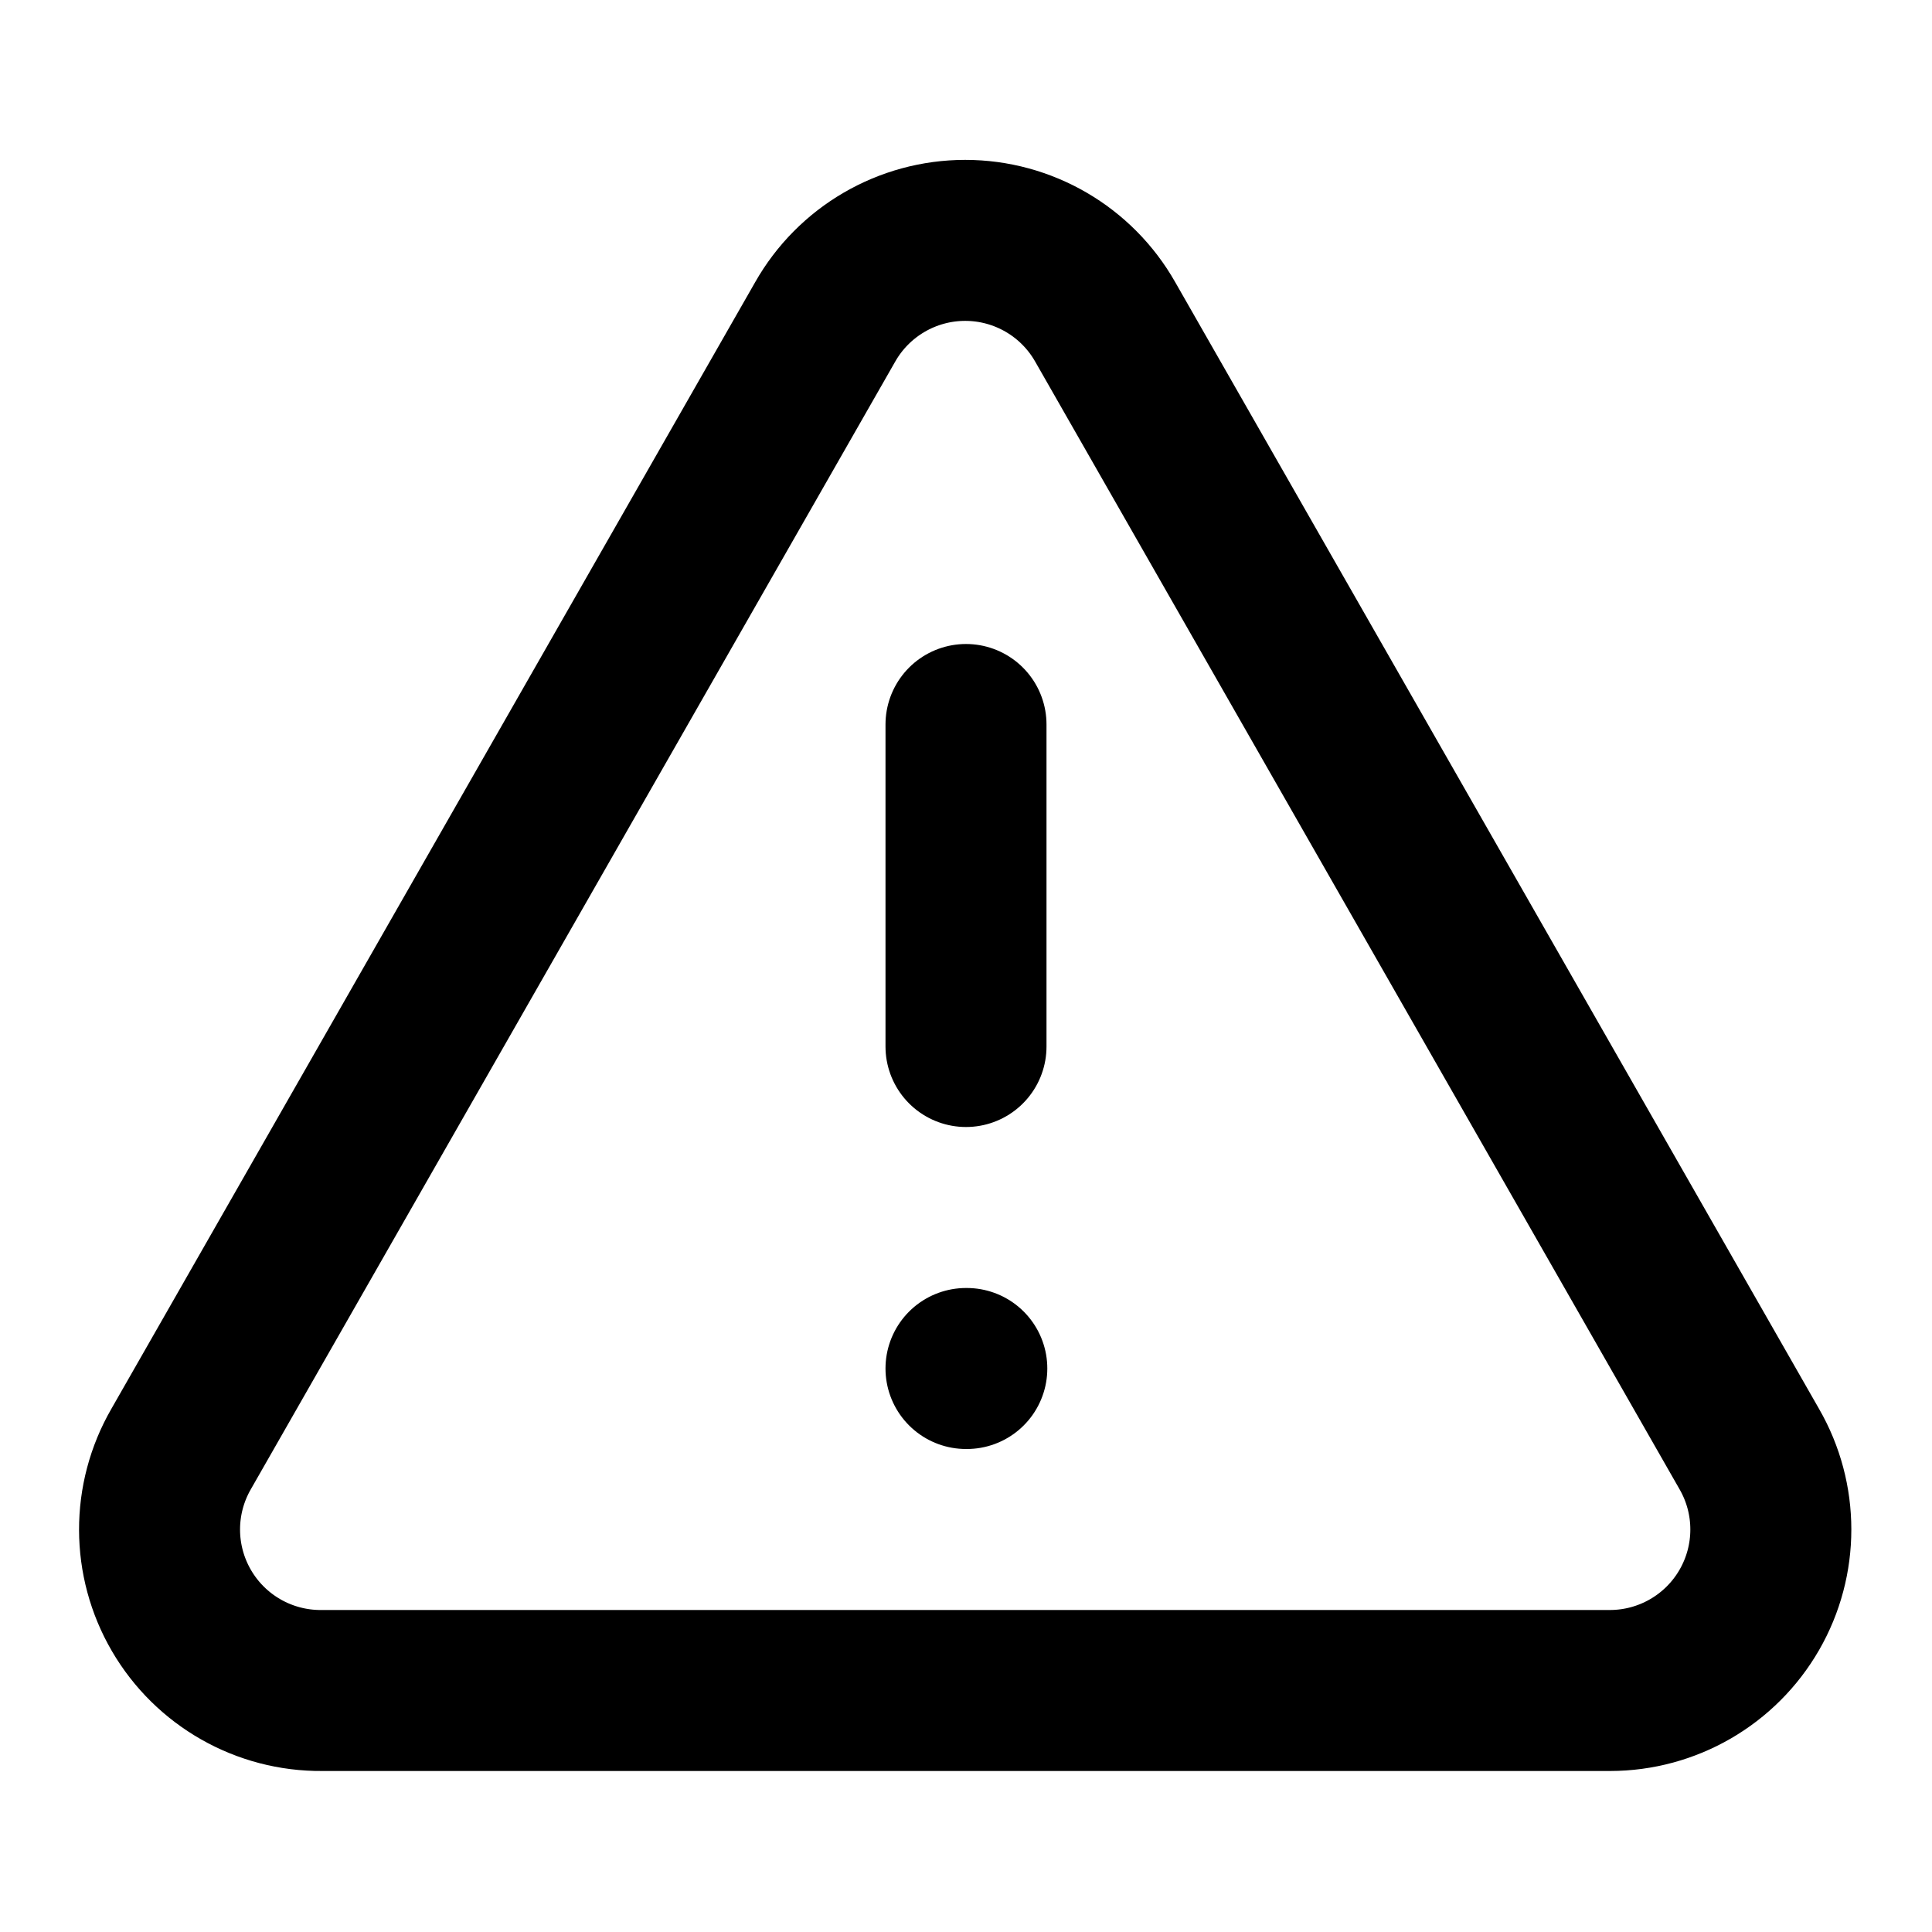
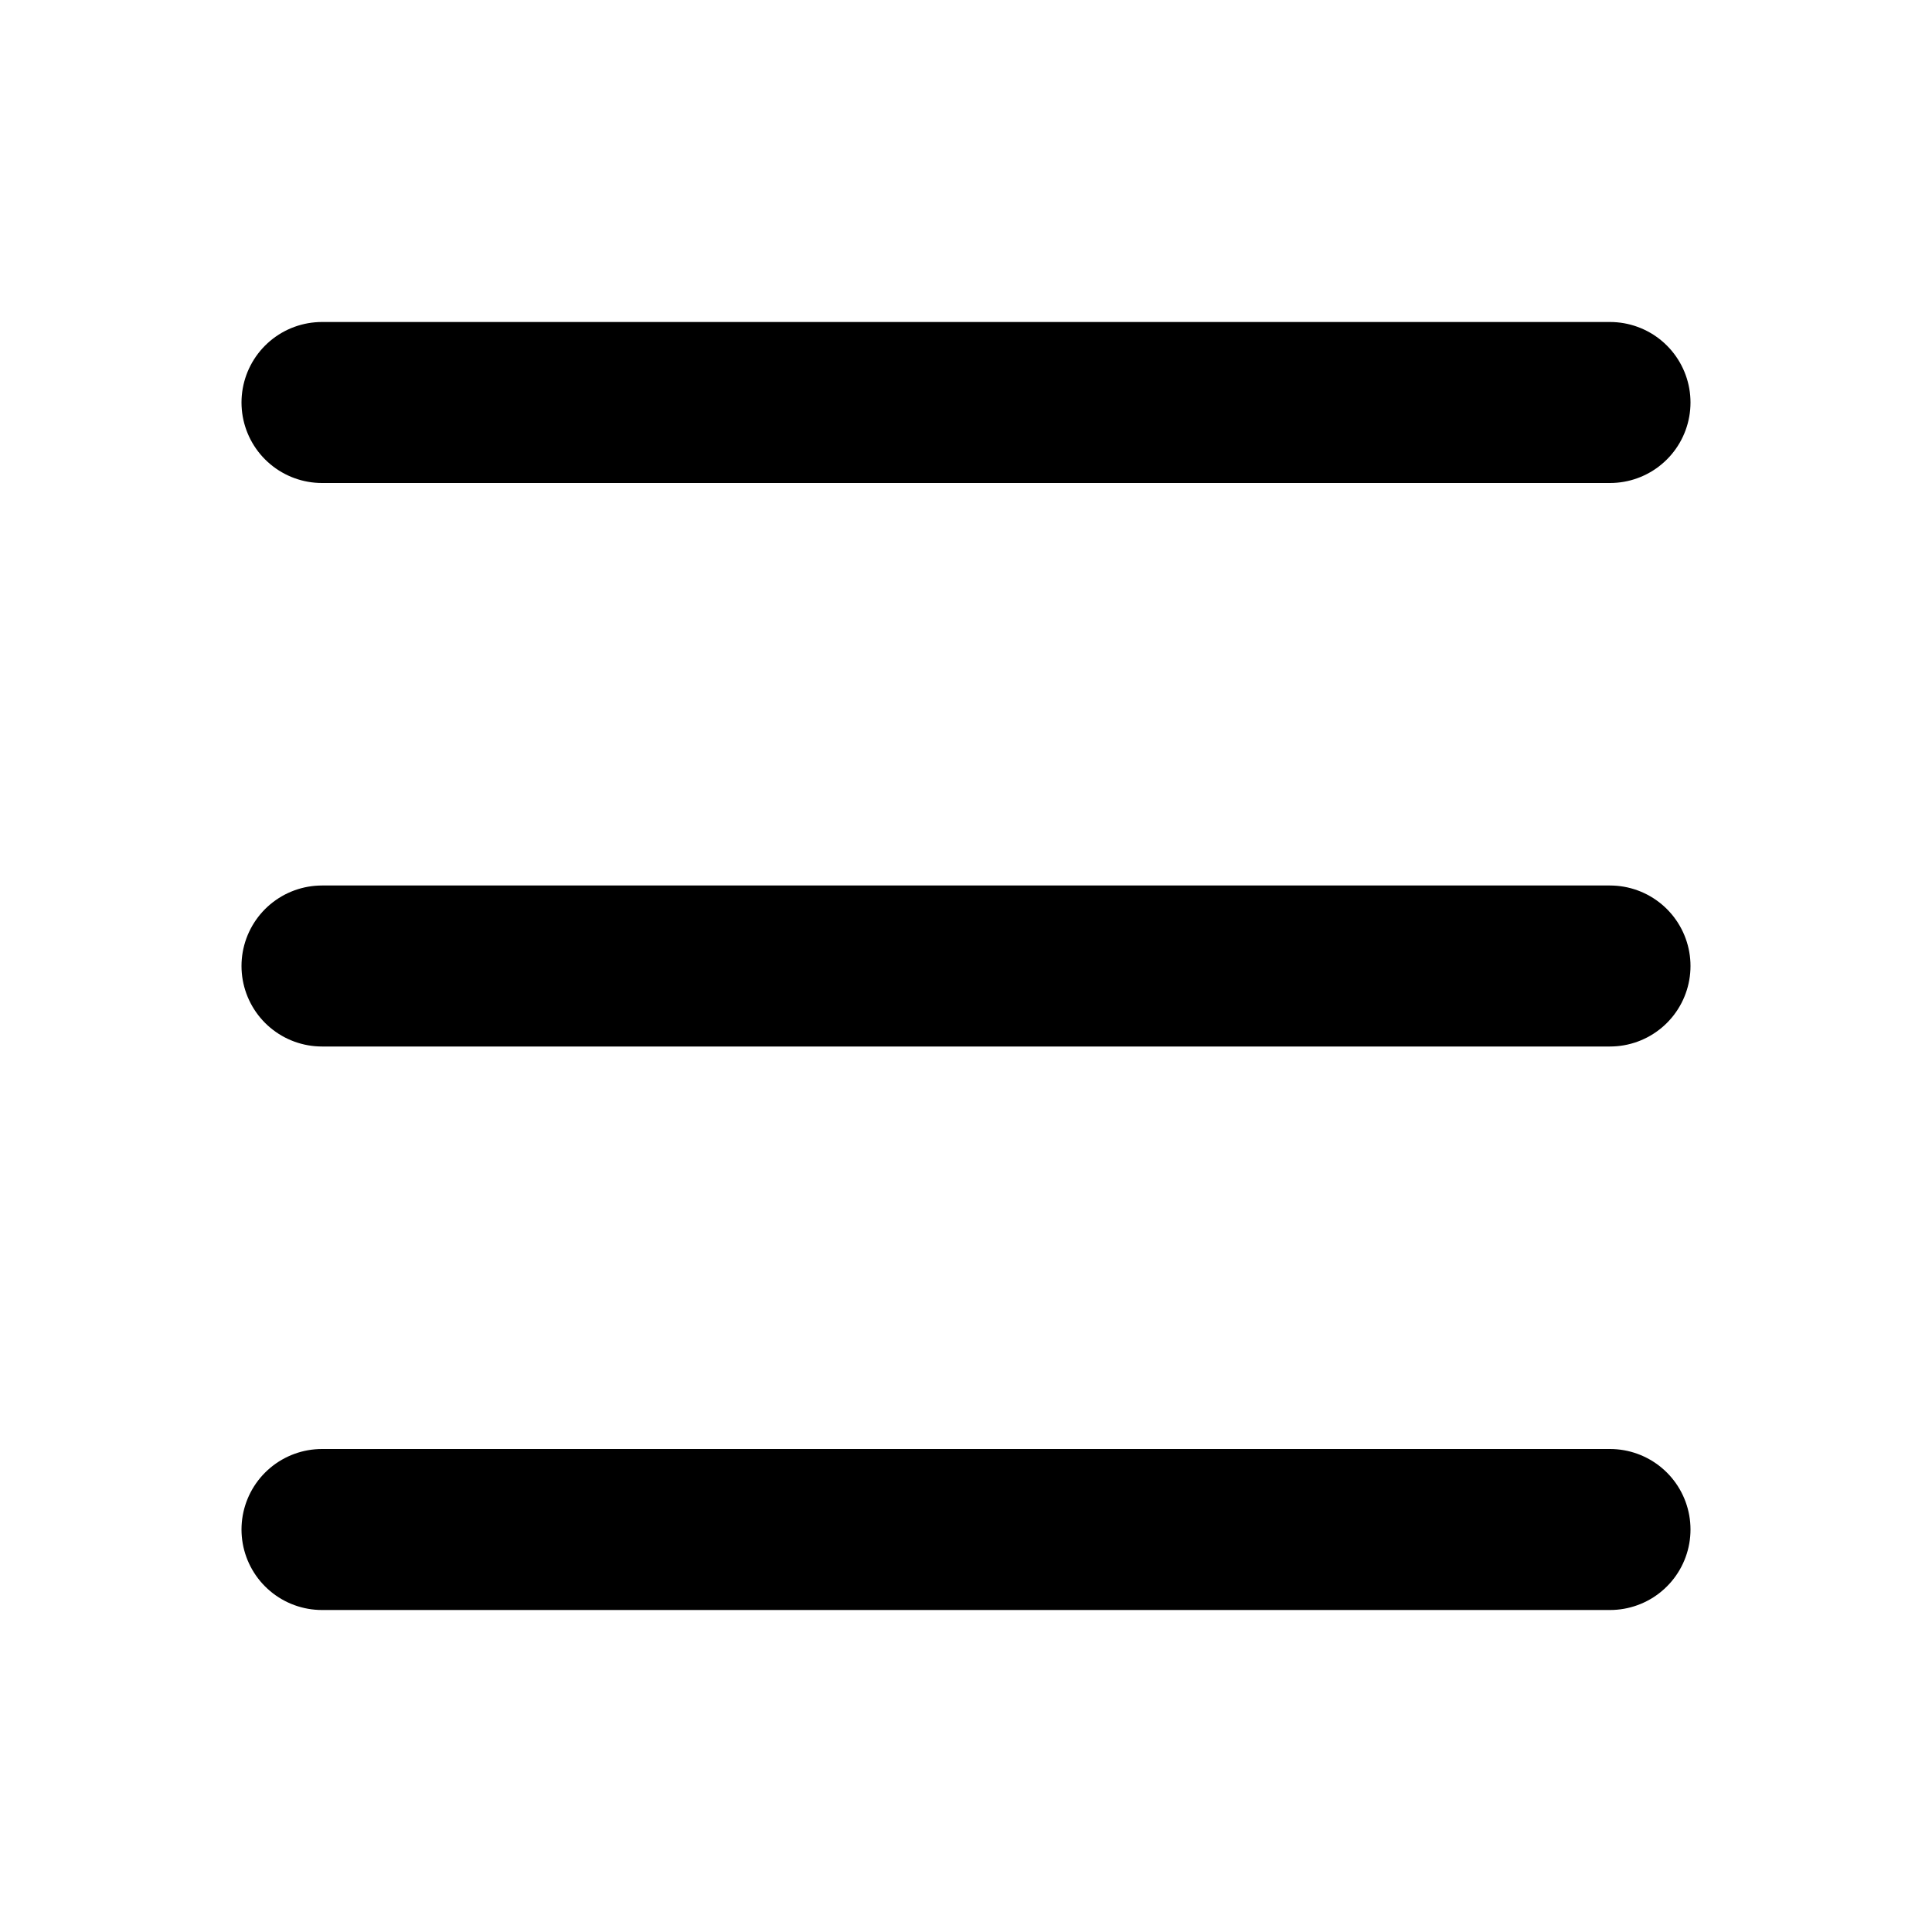
- <svg xmlns="http://www.w3.org/2000/svg" class="lucide lucide-triangle-alert" width="24" height="24" viewBox="0 0 24 24" fill="none" stroke="currentColor" stroke-width="2" stroke-linecap="round" stroke-linejoin="round">
-   <path d="m21.73 18-8-14a2 2 0 0 0-3.48 0l-8 14A2 2 0 0 0 4 21h16a2 2 0 0 0 1.73-3" />
-   <path d="M12 9v4" />
-   <path d="M12 17h.01" />
+ <svg xmlns="http://www.w3.org/2000/svg" class="lucide lucide-menu" width="24" height="24" viewBox="0 0 24 24" fill="none" stroke="currentColor" stroke-width="2" stroke-linecap="round" stroke-linejoin="round">
+   <path d="M4 5h16" />
+   <path d="M4 12h16" />
+   <path d="M4 19h16" />
</svg>
